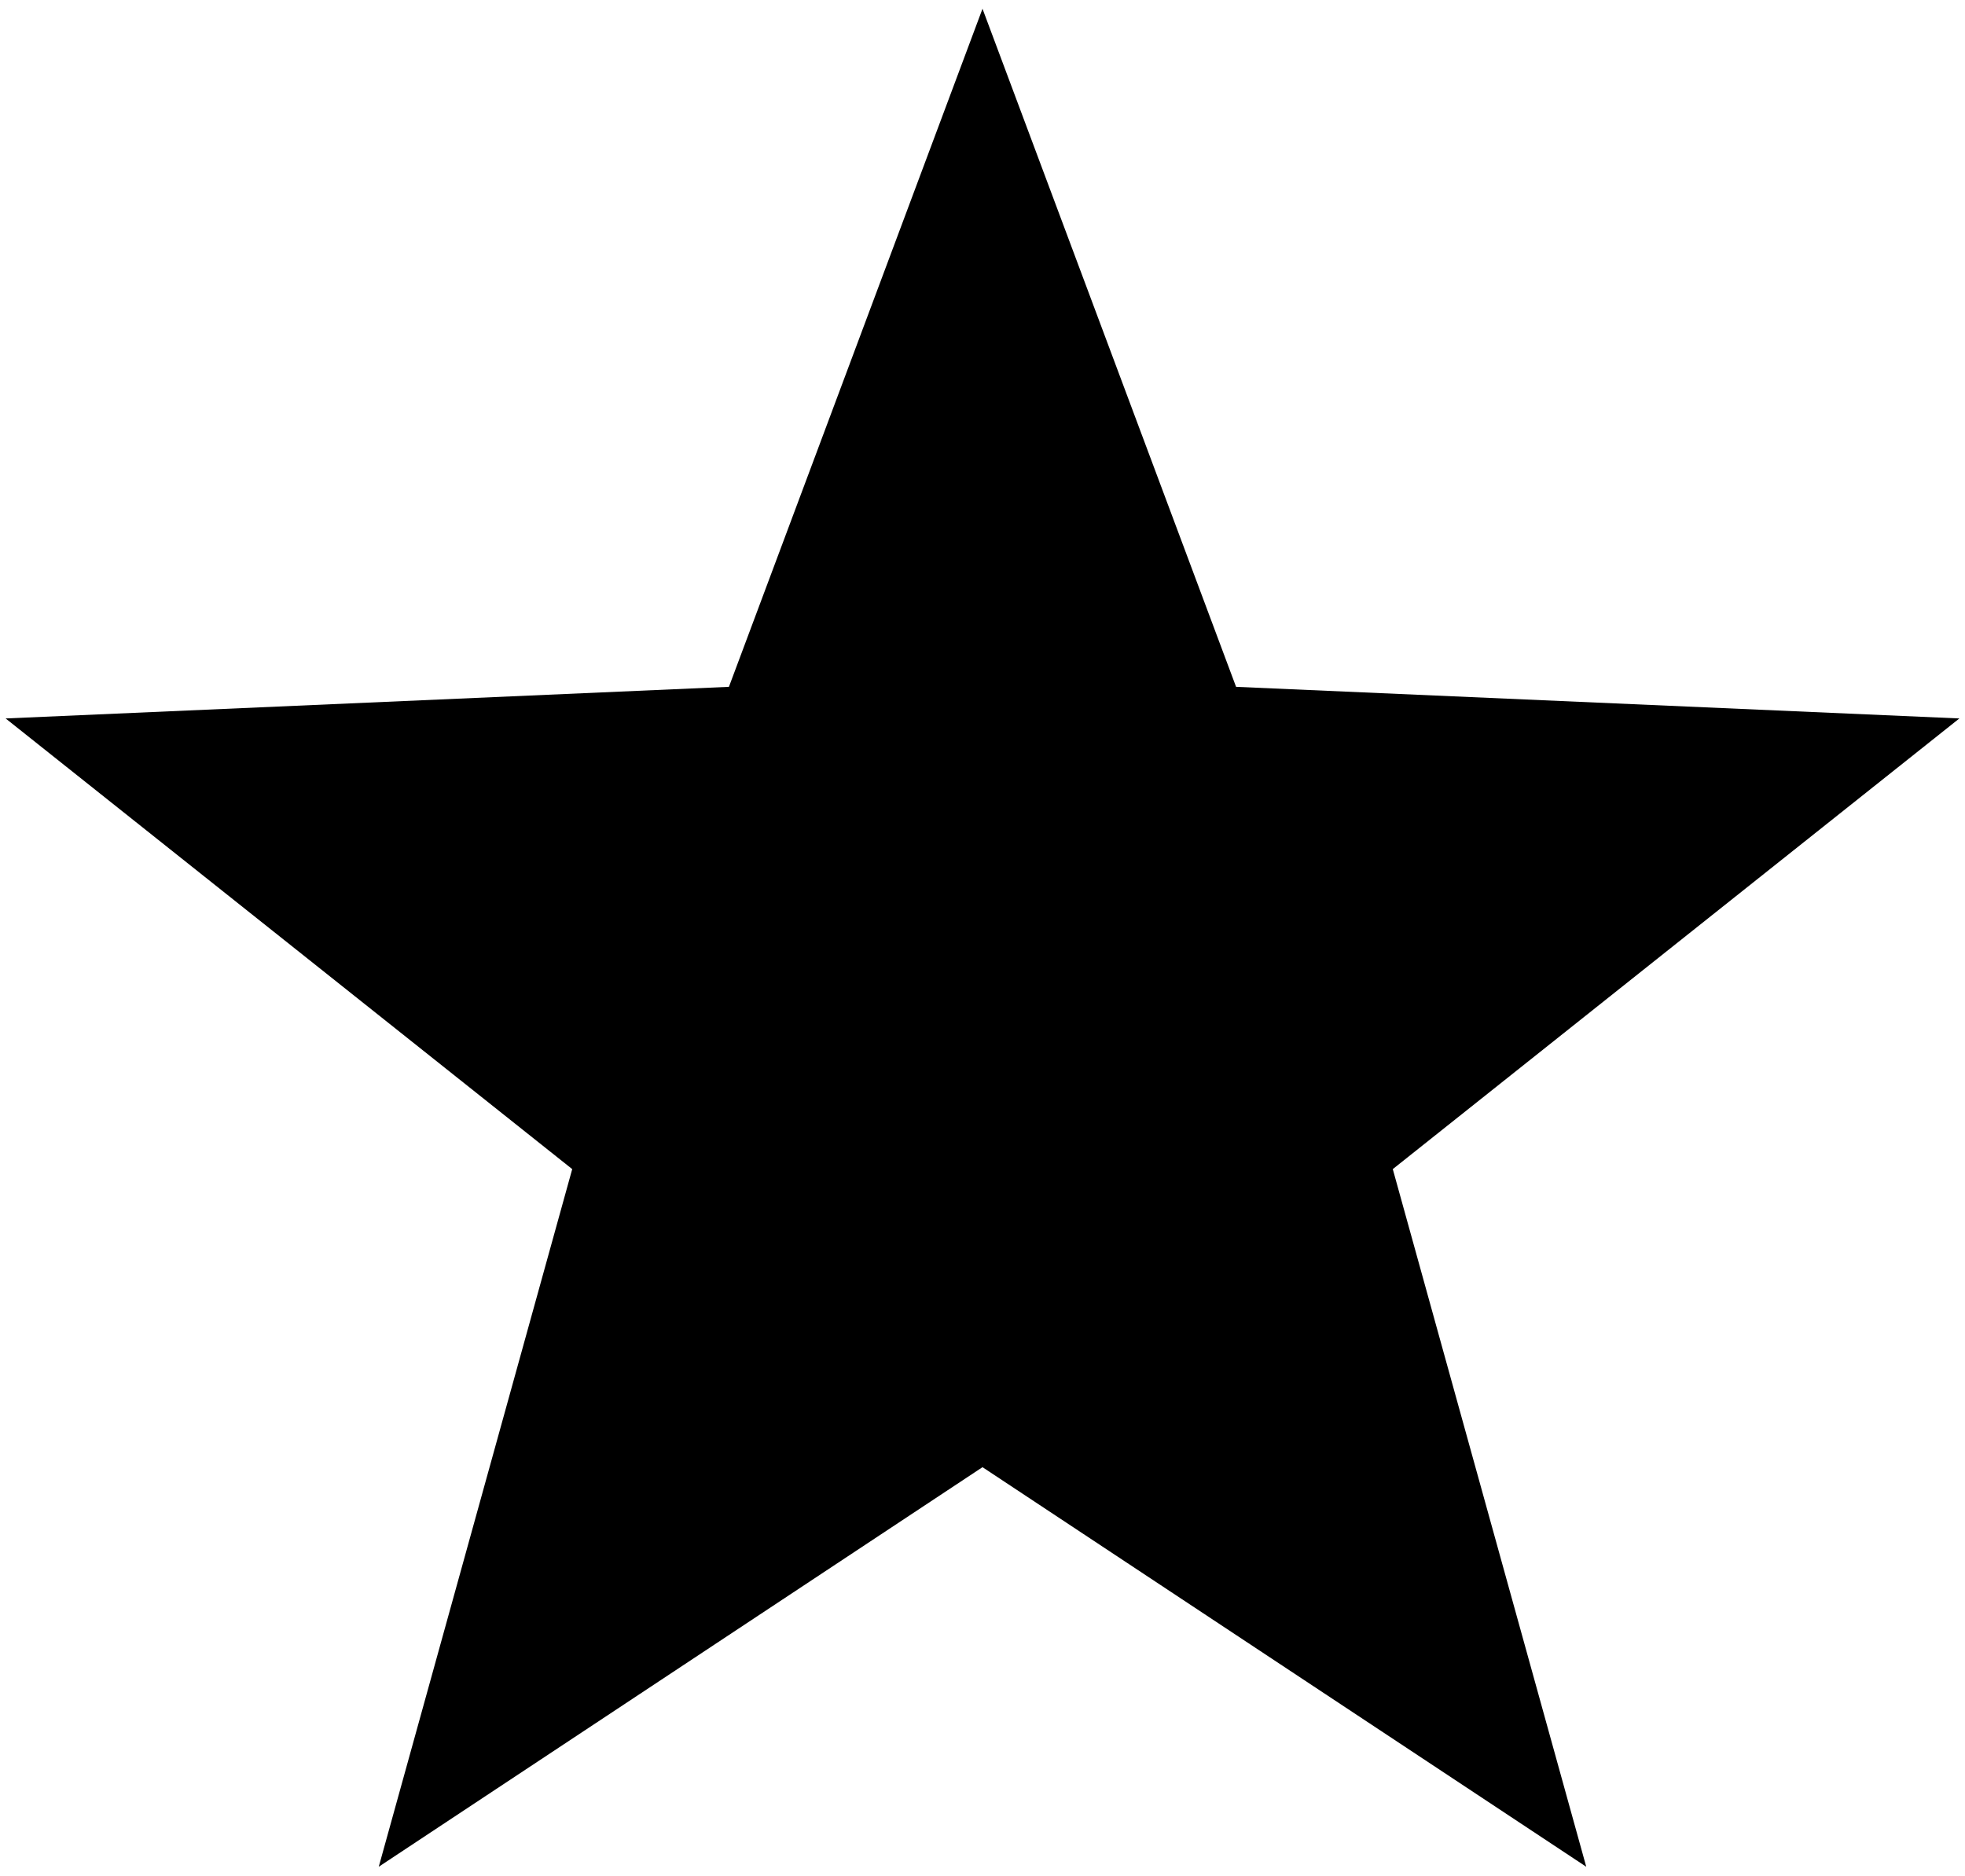
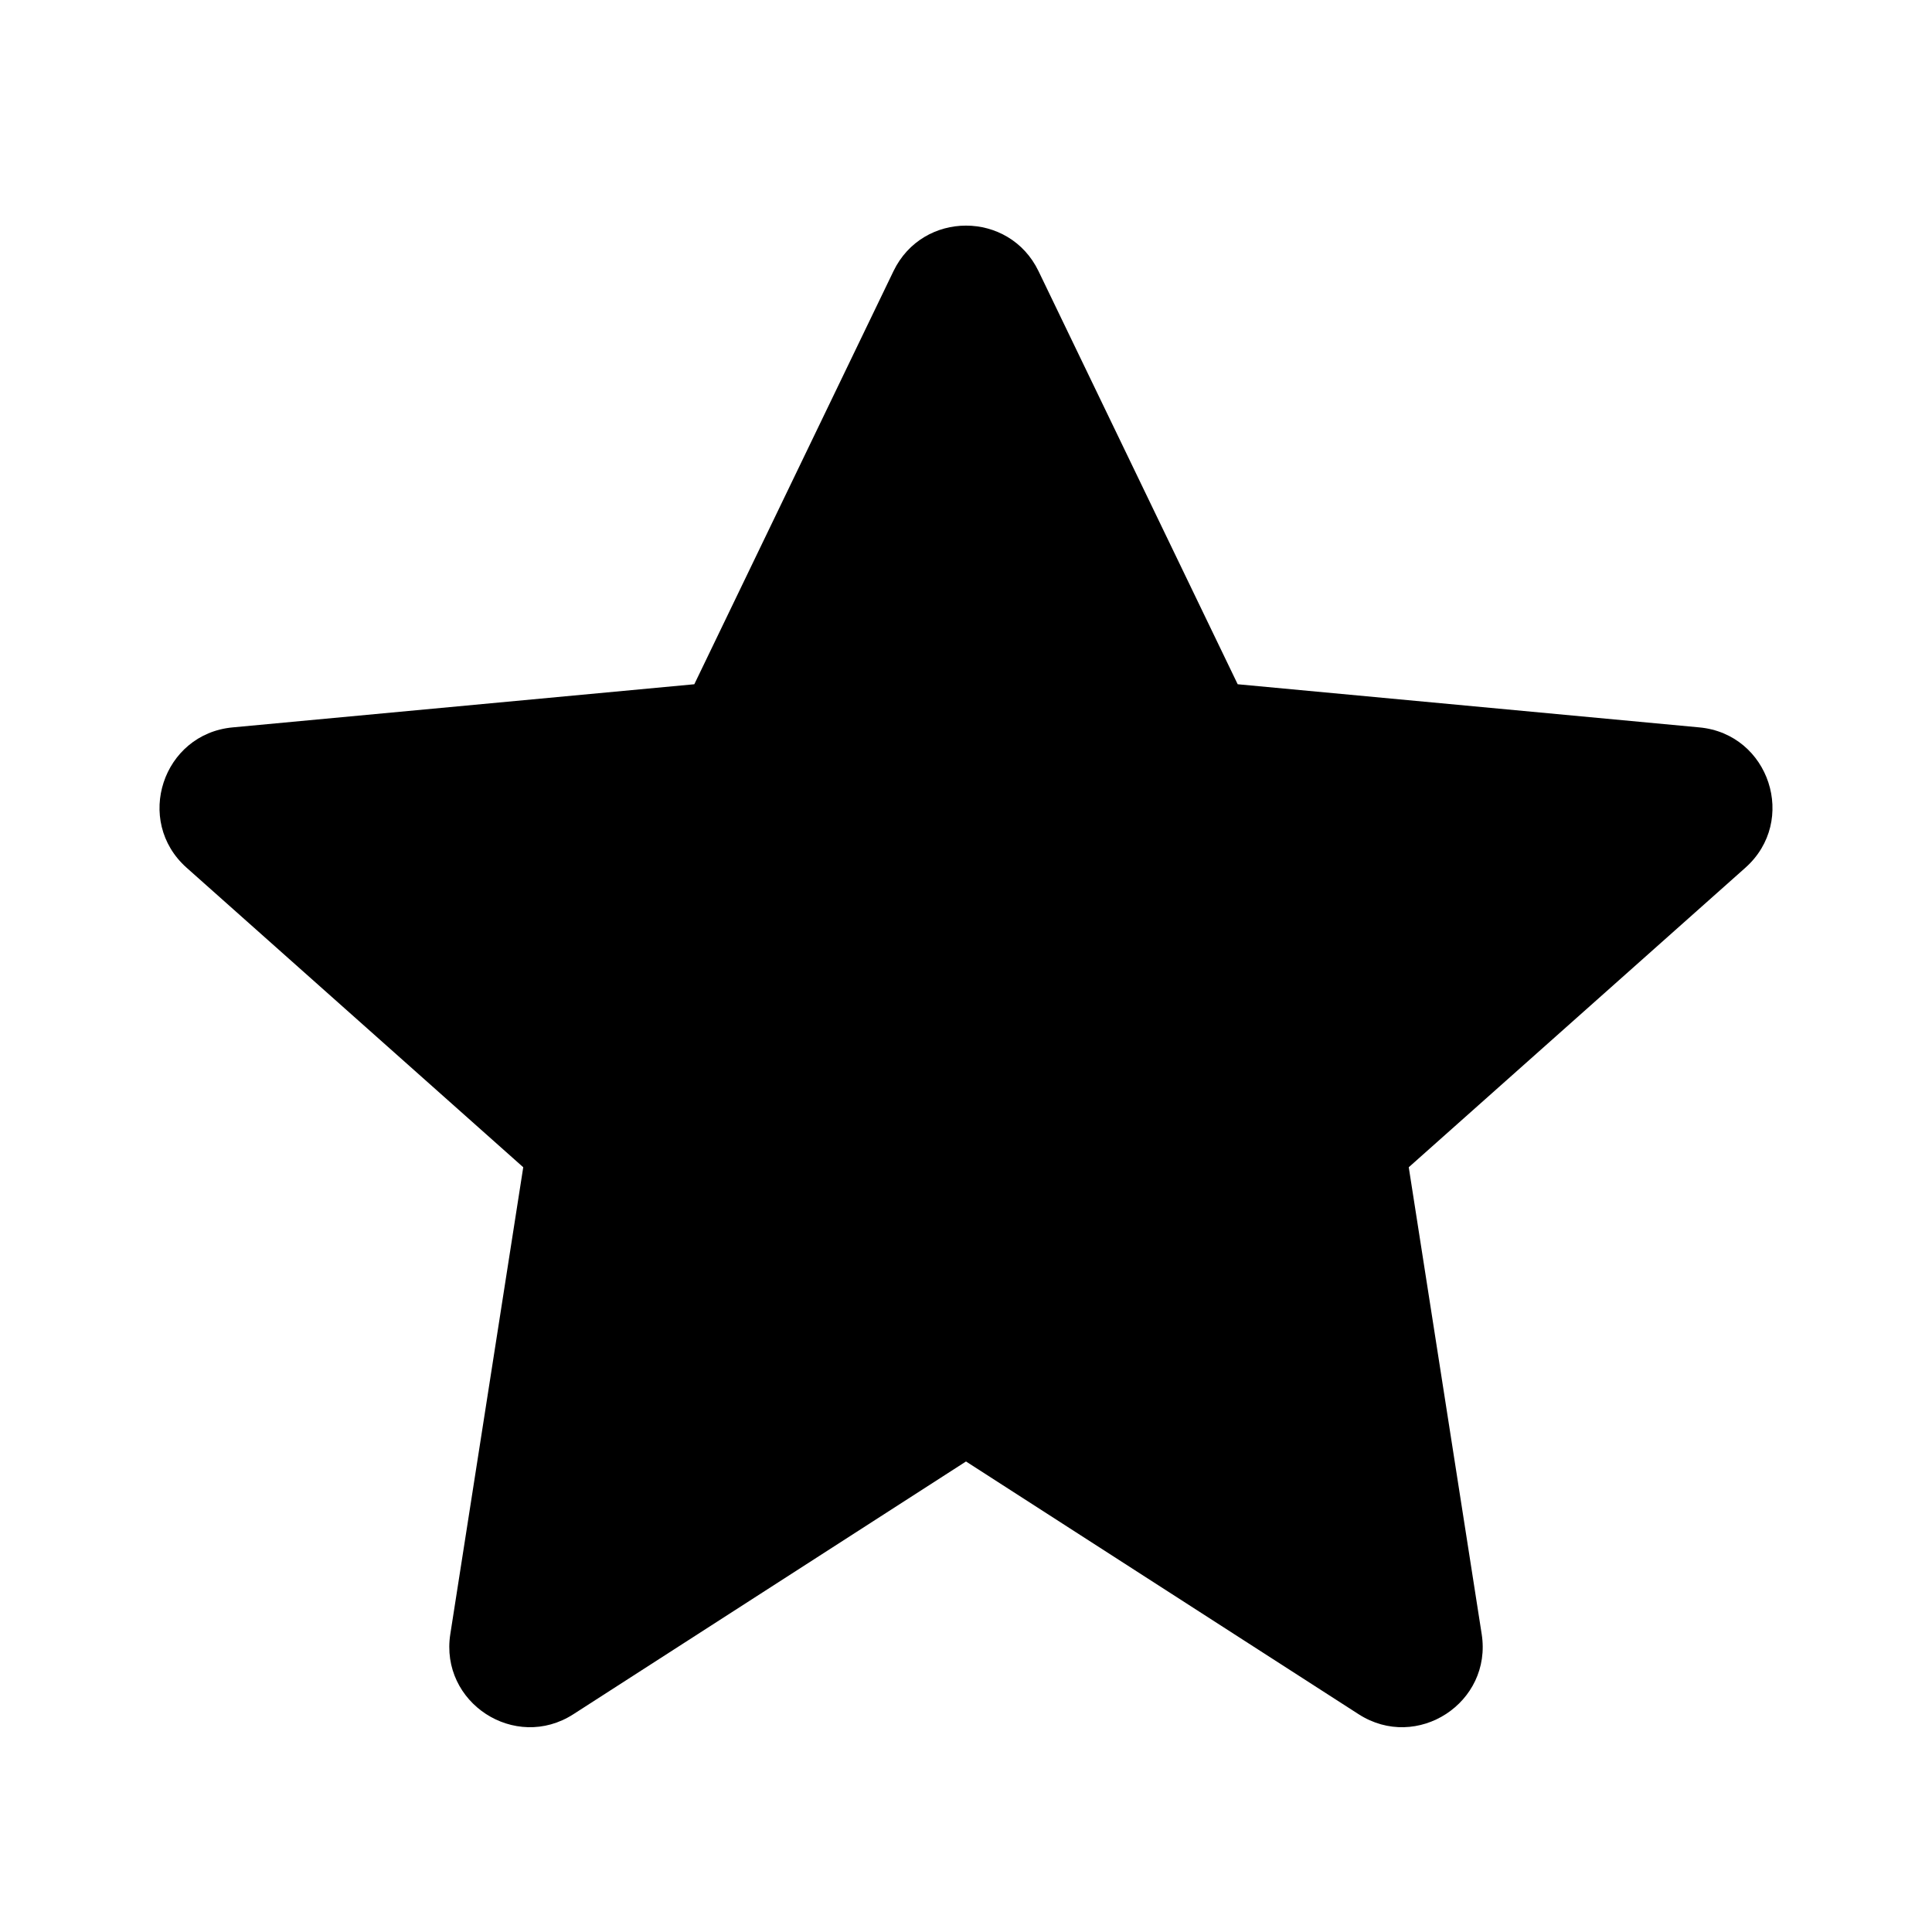
- <svg xmlns="http://www.w3.org/2000/svg" width="44" height="42" viewBox="0 0 44 42" fill="black">
-   <path d="M22 0.196L27.678 15.381L43.874 16.089L31.187 26.181L35.519 41.804L22 32.856L8.481 41.804L12.813 26.181L0.126 16.089L16.322 15.381L22 0.196Z" />
+ <svg xmlns="http://www.w3.org/2000/svg" width="48" height="48" viewBox="0 0 48 48" fill="black">
+   <path d="M22.198 6.737C22.926 5.228 25.074 5.228 25.802 6.737L30.75 17L42.221 18.072C43.961 18.235 44.67 20.395 43.364 21.558L35 29L36.812 40.598C37.079 42.303 35.205 43.523 33.754 42.589L24 36.31L14.246 42.589C12.795 43.523 10.921 42.303 11.188 40.598L13 29L4.636 21.558C3.33 20.395 4.039 18.235 5.779 18.072L17.25 17L22.198 6.737Z" />
</svg>
